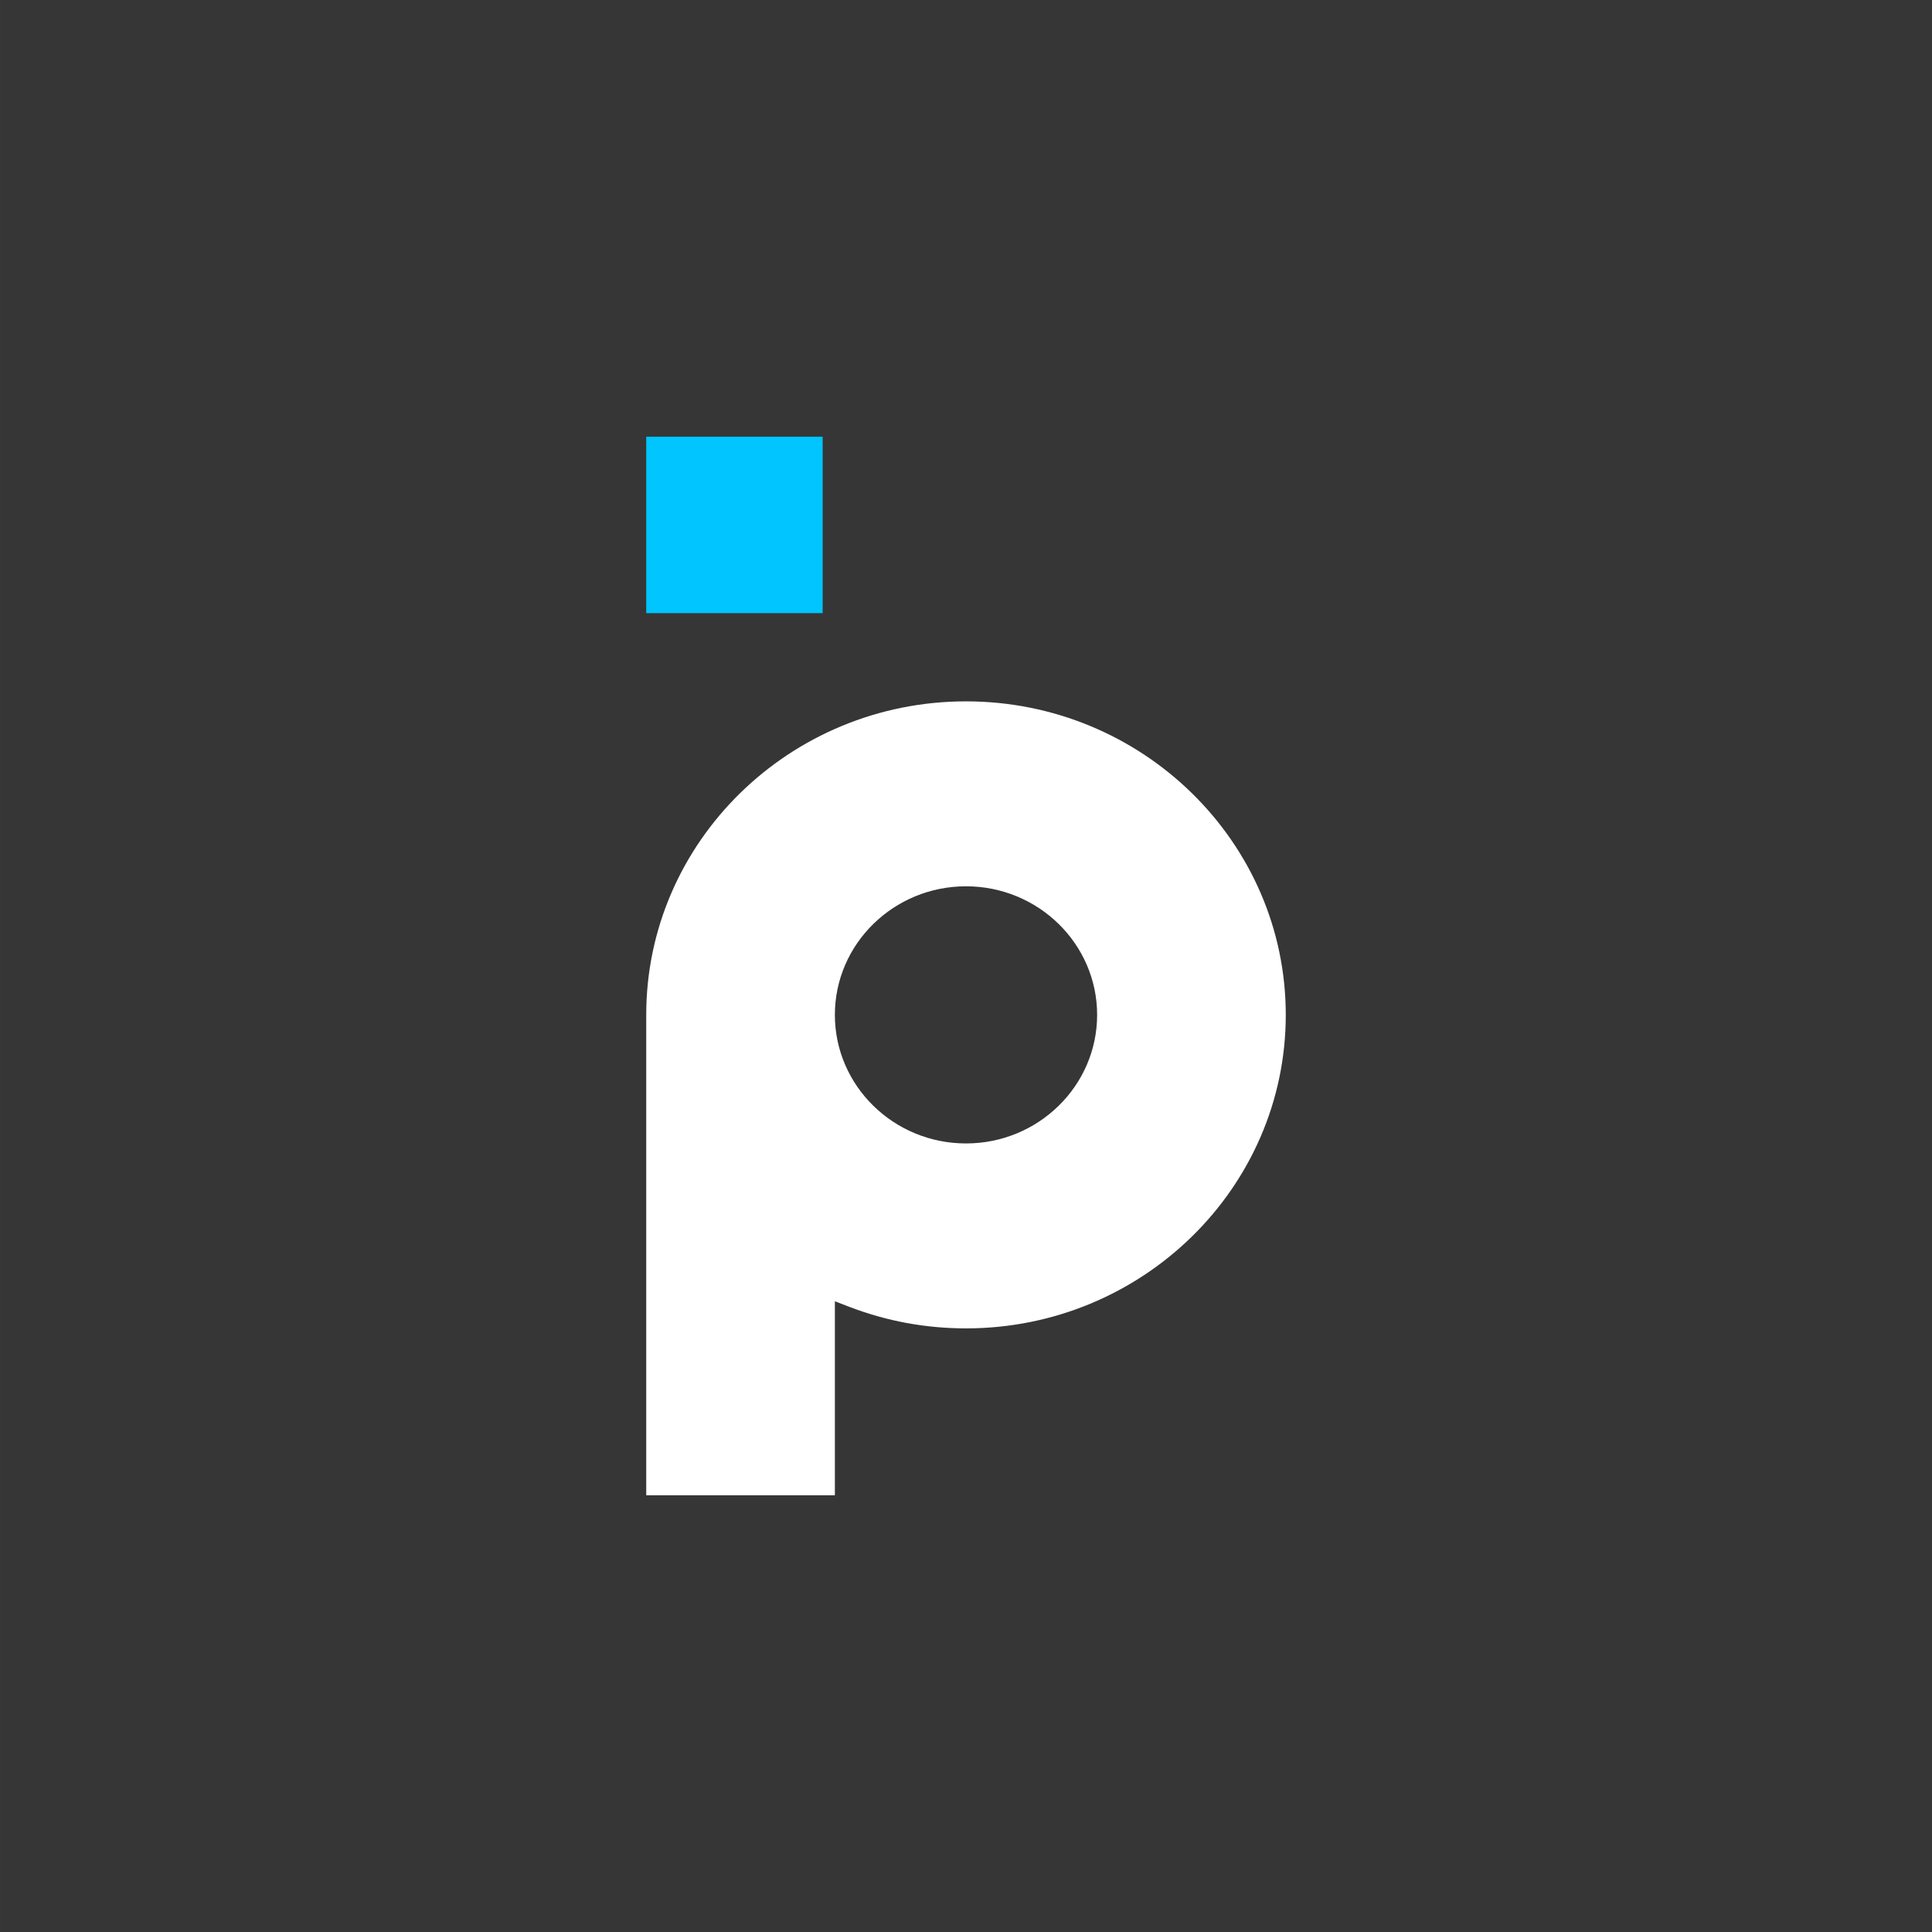
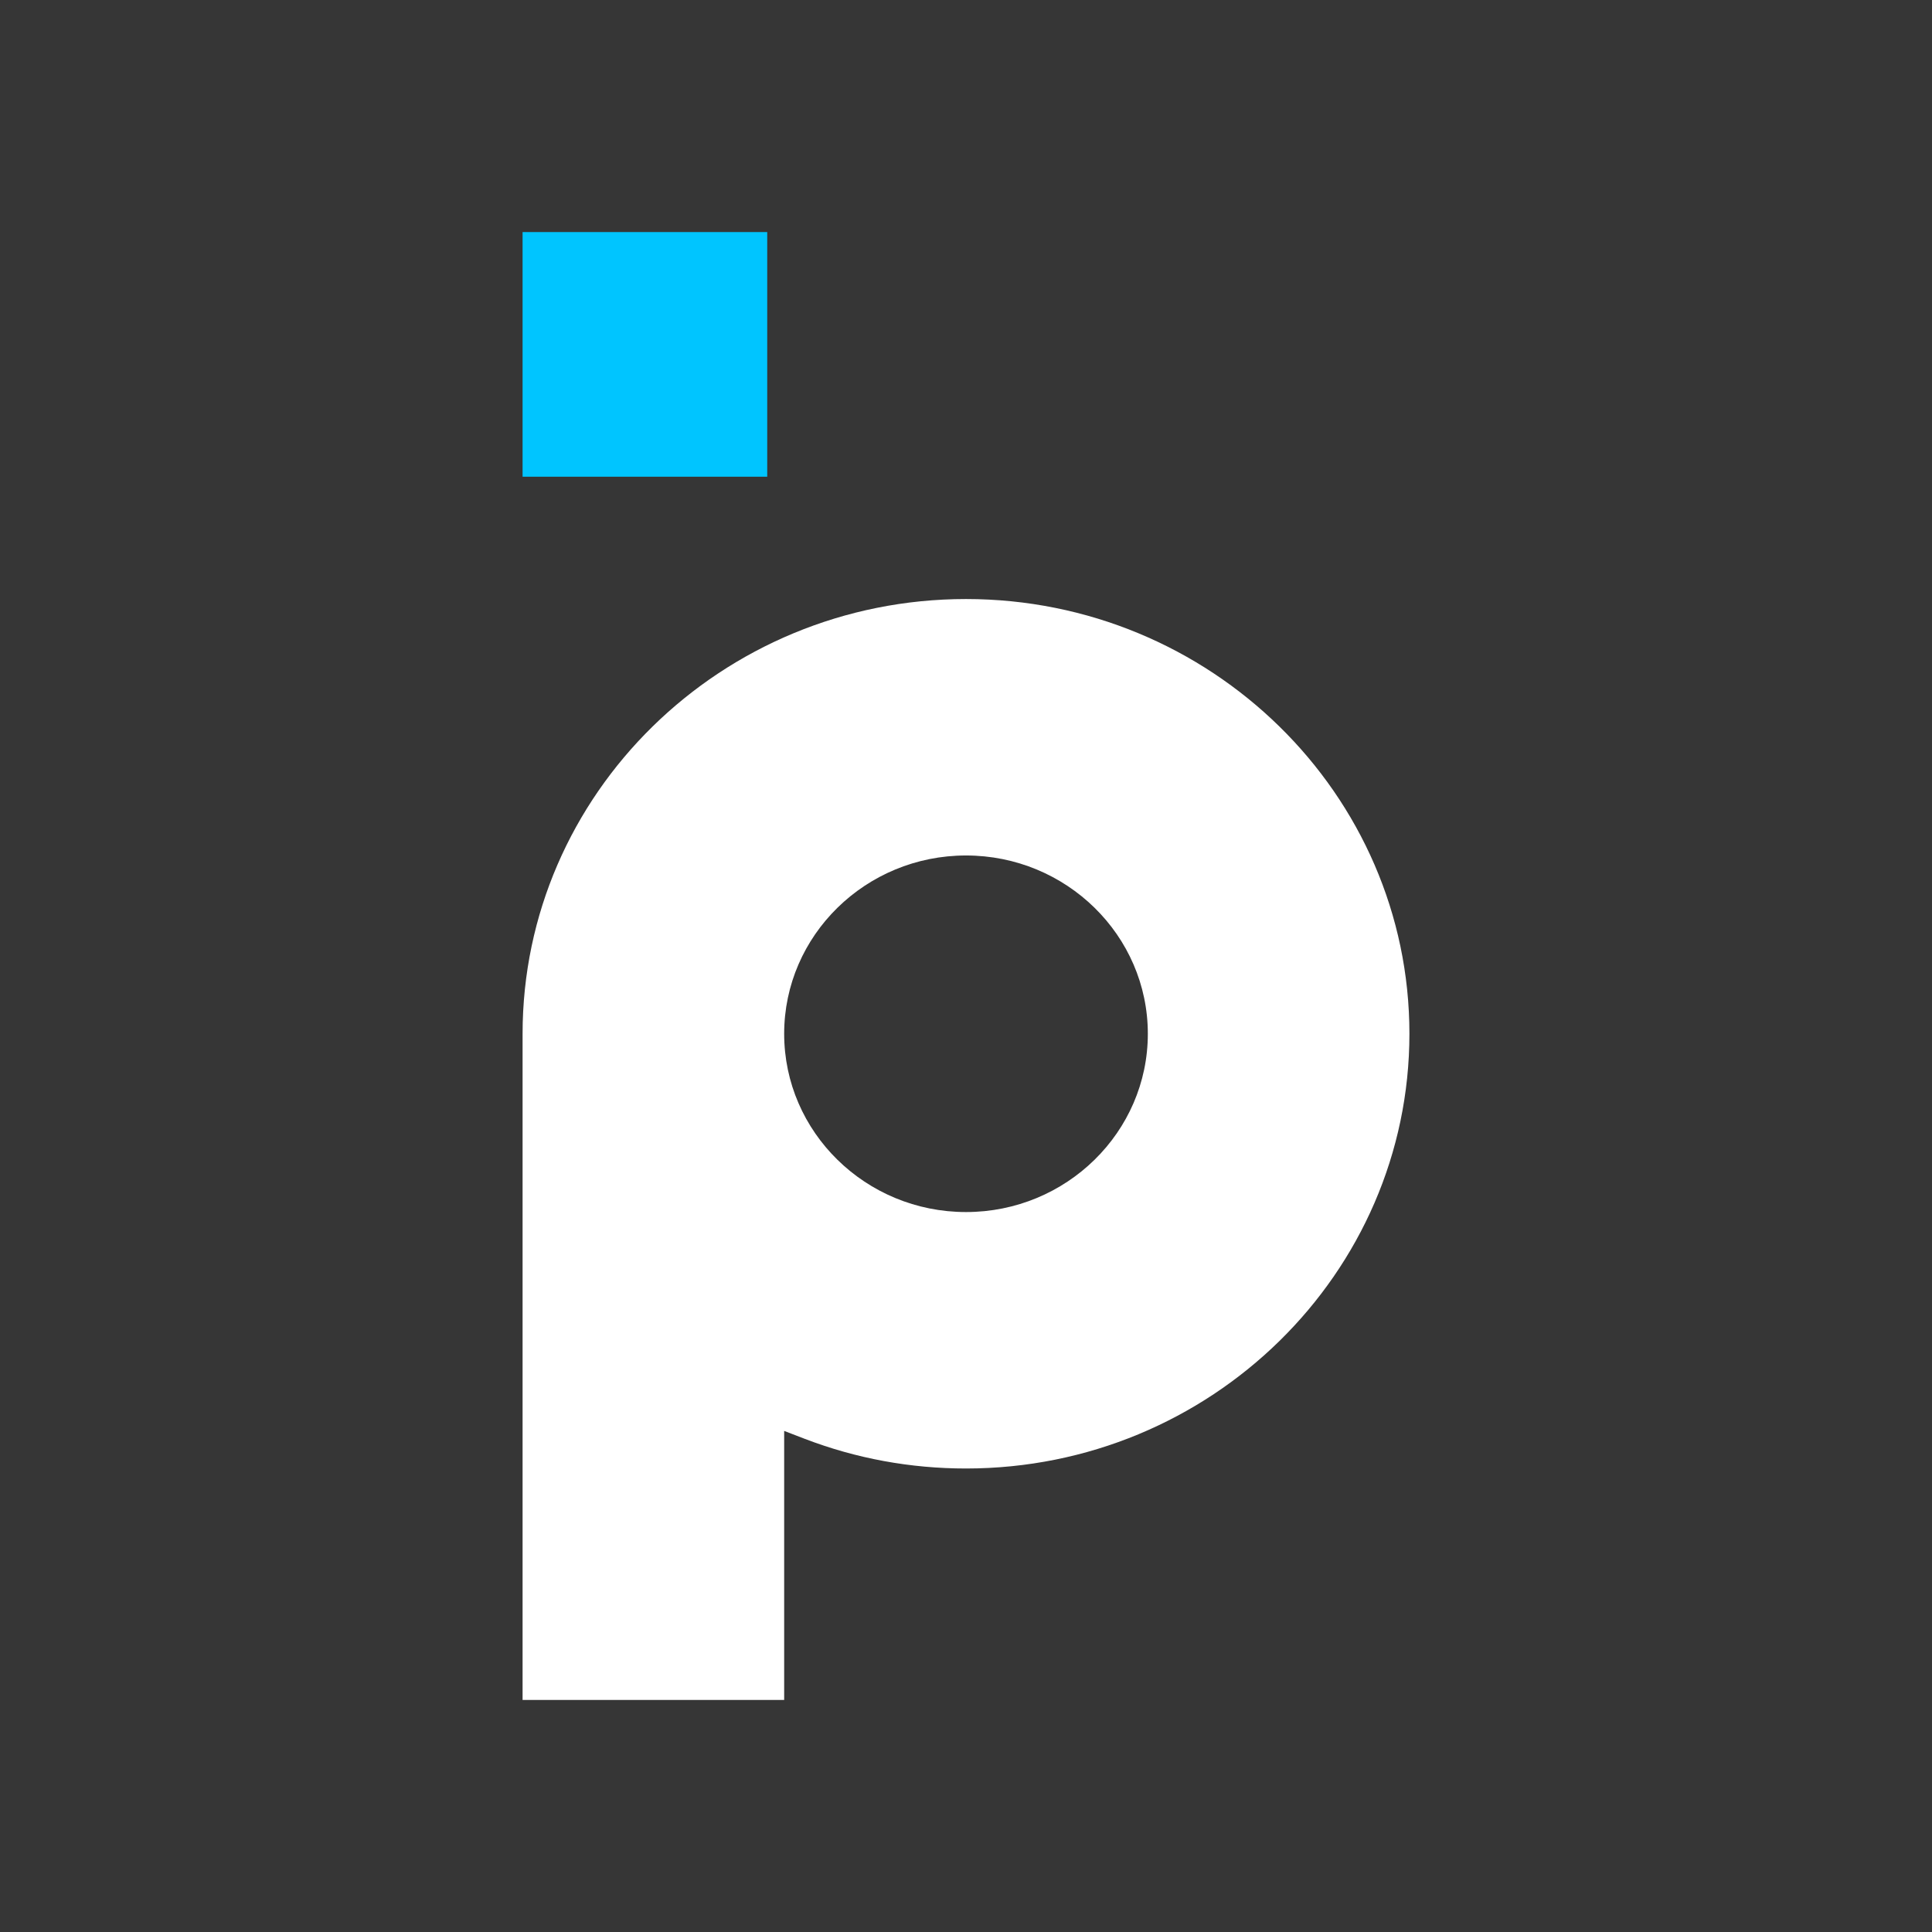
- <svg xmlns="http://www.w3.org/2000/svg" width="26.467mm" height="26.467mm" viewBox="0 0 100.031 100.031" version="1.1" id="svg1" xml:space="preserve">
-   <defs id="defs1" />
-   <g id="g9-8-6-4-6-4-7-0" style="display:inline" transform="matrix(0.9676201,0,0,0.9676201,-252.649,-24.35656)">
-     <rect style="fill:#363636;fill-opacity:1;stroke:none;stroke-opacity:1" id="rect1-5-2-2-8-3-1-1-7-1" width="103.378" height="103.378" x="261.104" y="25.172" ry="6.6953231e-07" />
-     <g fill-rule="nonzero" fill="none" id="g2" transform="matrix(1.180042,0,0,1.180042,295.6821,48.53976)">
-       <path d="m 14.5,32.046 c -3.28,0 -5.946,-2.614 -5.946,-5.83 0,-3.216 2.666,-5.83 5.946,-5.83 3.28,0 5.946,2.614 5.946,5.83 0,3.216 -2.666,5.83 -5.946,5.83 M 14.5,12 C 6.504,12 0,18.377 0,26.216 V 48 h 8.554 v -8.797 l 0.673,0.259 c 1.683,0.644 3.455,0.97 5.273,0.97 7.996,0 14.5,-6.377 14.5,-14.216 C 29,18.377 22.496,12 14.5,12" fill="#ffffff" id="path1-2" />
-       <path fill="#00c5ff" d="M 0,8 H 8 V 0 H 0 Z" id="path2-0" />
+ <svg xmlns="http://www.w3.org/2000/svg" width="128" height="128" viewBox="0 0 100.031 100.031" version="1.1" id="svg1" xml:space="preserve">
+   <rect width="100.031" height="100.031" fill="rgb(54, 54, 54)" />
+   <g transform="translate(-19.33896 -19.33897) scale(1.38666)">
+     <defs id="defs1" />
+     <g id="g9-8-6-4-6-4-7-0" style="display:inline" transform="matrix(0.9676201,0,0,0.9676201,-252.649,-24.35656)">
+       <g fill-rule="nonzero" fill="none" id="g2" transform="matrix(1.180042,0,0,1.180042,295.6821,48.53976)">
+         <path d="m 14.5,32.046 c -3.28,0 -5.946,-2.614 -5.946,-5.83 0,-3.216 2.666,-5.83 5.946,-5.83 3.28,0 5.946,2.614 5.946,5.83 0,3.216 -2.666,5.83 -5.946,5.83 M 14.5,12 C 6.504,12 0,18.377 0,26.216 V 48 h 8.554 v -8.797 l 0.673,0.259 c 1.683,0.644 3.455,0.97 5.273,0.97 7.996,0 14.5,-6.377 14.5,-14.216 C 29,18.377 22.496,12 14.5,12" fill="#ffffff" id="path1-2" />
+         <path fill="#00c5ff" d="M 0,8 H 8 V 0 H 0 Z" id="path2-0" />
+       </g>
    </g>
-   </g>
-   <style type="text/css" id="style2">
+     <style type="text/css" id="style2">
	.st0{fill-rule:evenodd;clip-rule:evenodd;fill:#001E61;}
</style>
-   <style type="text/css" id="style2-0">
+     <style type="text/css" id="style2-0">
	.st0{clip-path:url(#SVGID_2_);fill:#000051;}
	.st1{clip-path:url(#SVGID_2_);fill:#0788FE;}
	.st2{clip-path:url(#SVGID_2_);fill:#A06FFE;}
	.st3{clip-path:url(#SVGID_2_);fill:#00D9CB;}
</style>
-   <style type="text/css" id="style2-09">
+     <style type="text/css" id="style2-09">
	.st0{fill-rule:evenodd;clip-rule:evenodd;fill:#001E61;}
</style>
-   <style type="text/css" id="style2-8">
+     <style type="text/css" id="style2-8">
	.st0{fill-rule:evenodd;clip-rule:evenodd;fill:#001E61;}
</style>
-   <style type="text/css" id="style2-2">
+     <style type="text/css" id="style2-2">
	.st0{fill-rule:evenodd;clip-rule:evenodd;fill:#001E61;}
</style>
-   <style type="text/css" id="style2-5">
+     <style type="text/css" id="style2-5">
	.st0{fill-rule:evenodd;clip-rule:evenodd;fill:#001E61;}
</style>
-   <style type="text/css" id="style2-094">
+     <style type="text/css" id="style2-094">
	.st0{fill-rule:evenodd;clip-rule:evenodd;fill:#001E61;}
</style>
-   <style type="text/css" id="style2-82">
+     <style type="text/css" id="style2-82">
	.st0{fill-rule:evenodd;clip-rule:evenodd;fill:#001E61;}
</style>
-   <style type="text/css" id="style2-1">
+     <style type="text/css" id="style2-1">
	.st0{fill-rule:evenodd;clip-rule:evenodd;fill:#001E61;}
</style>
+   </g>
</svg>
